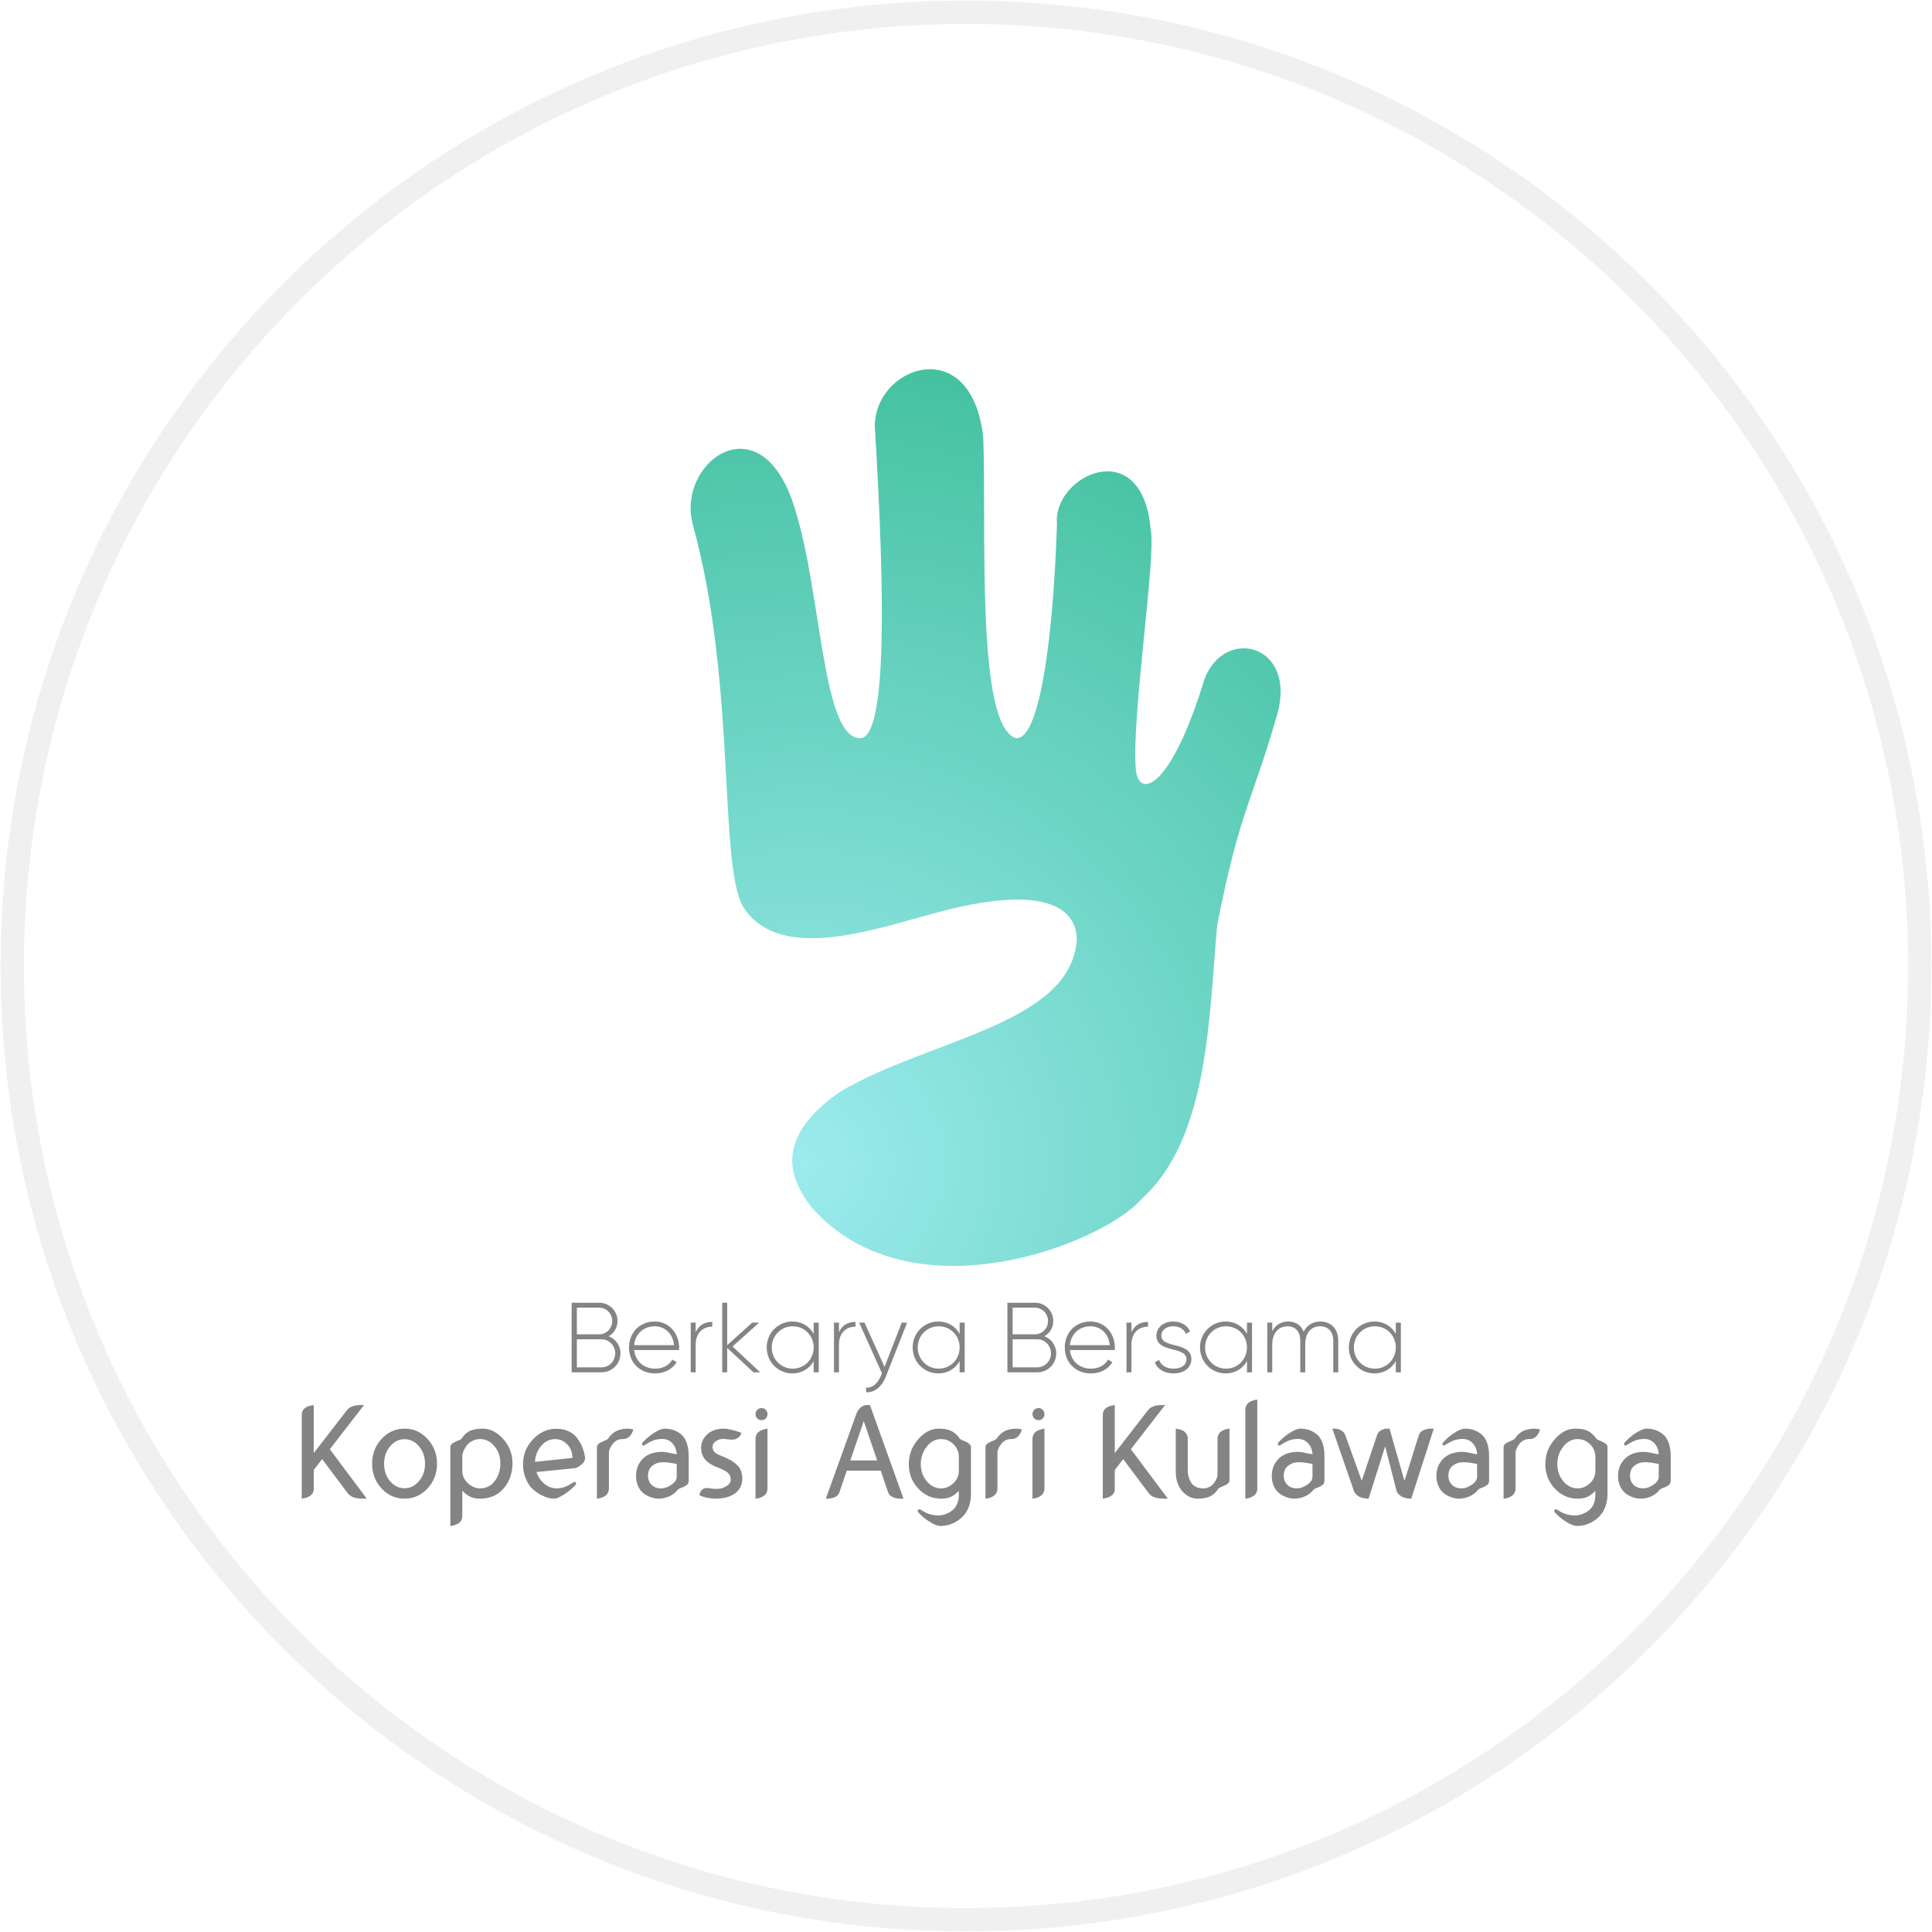
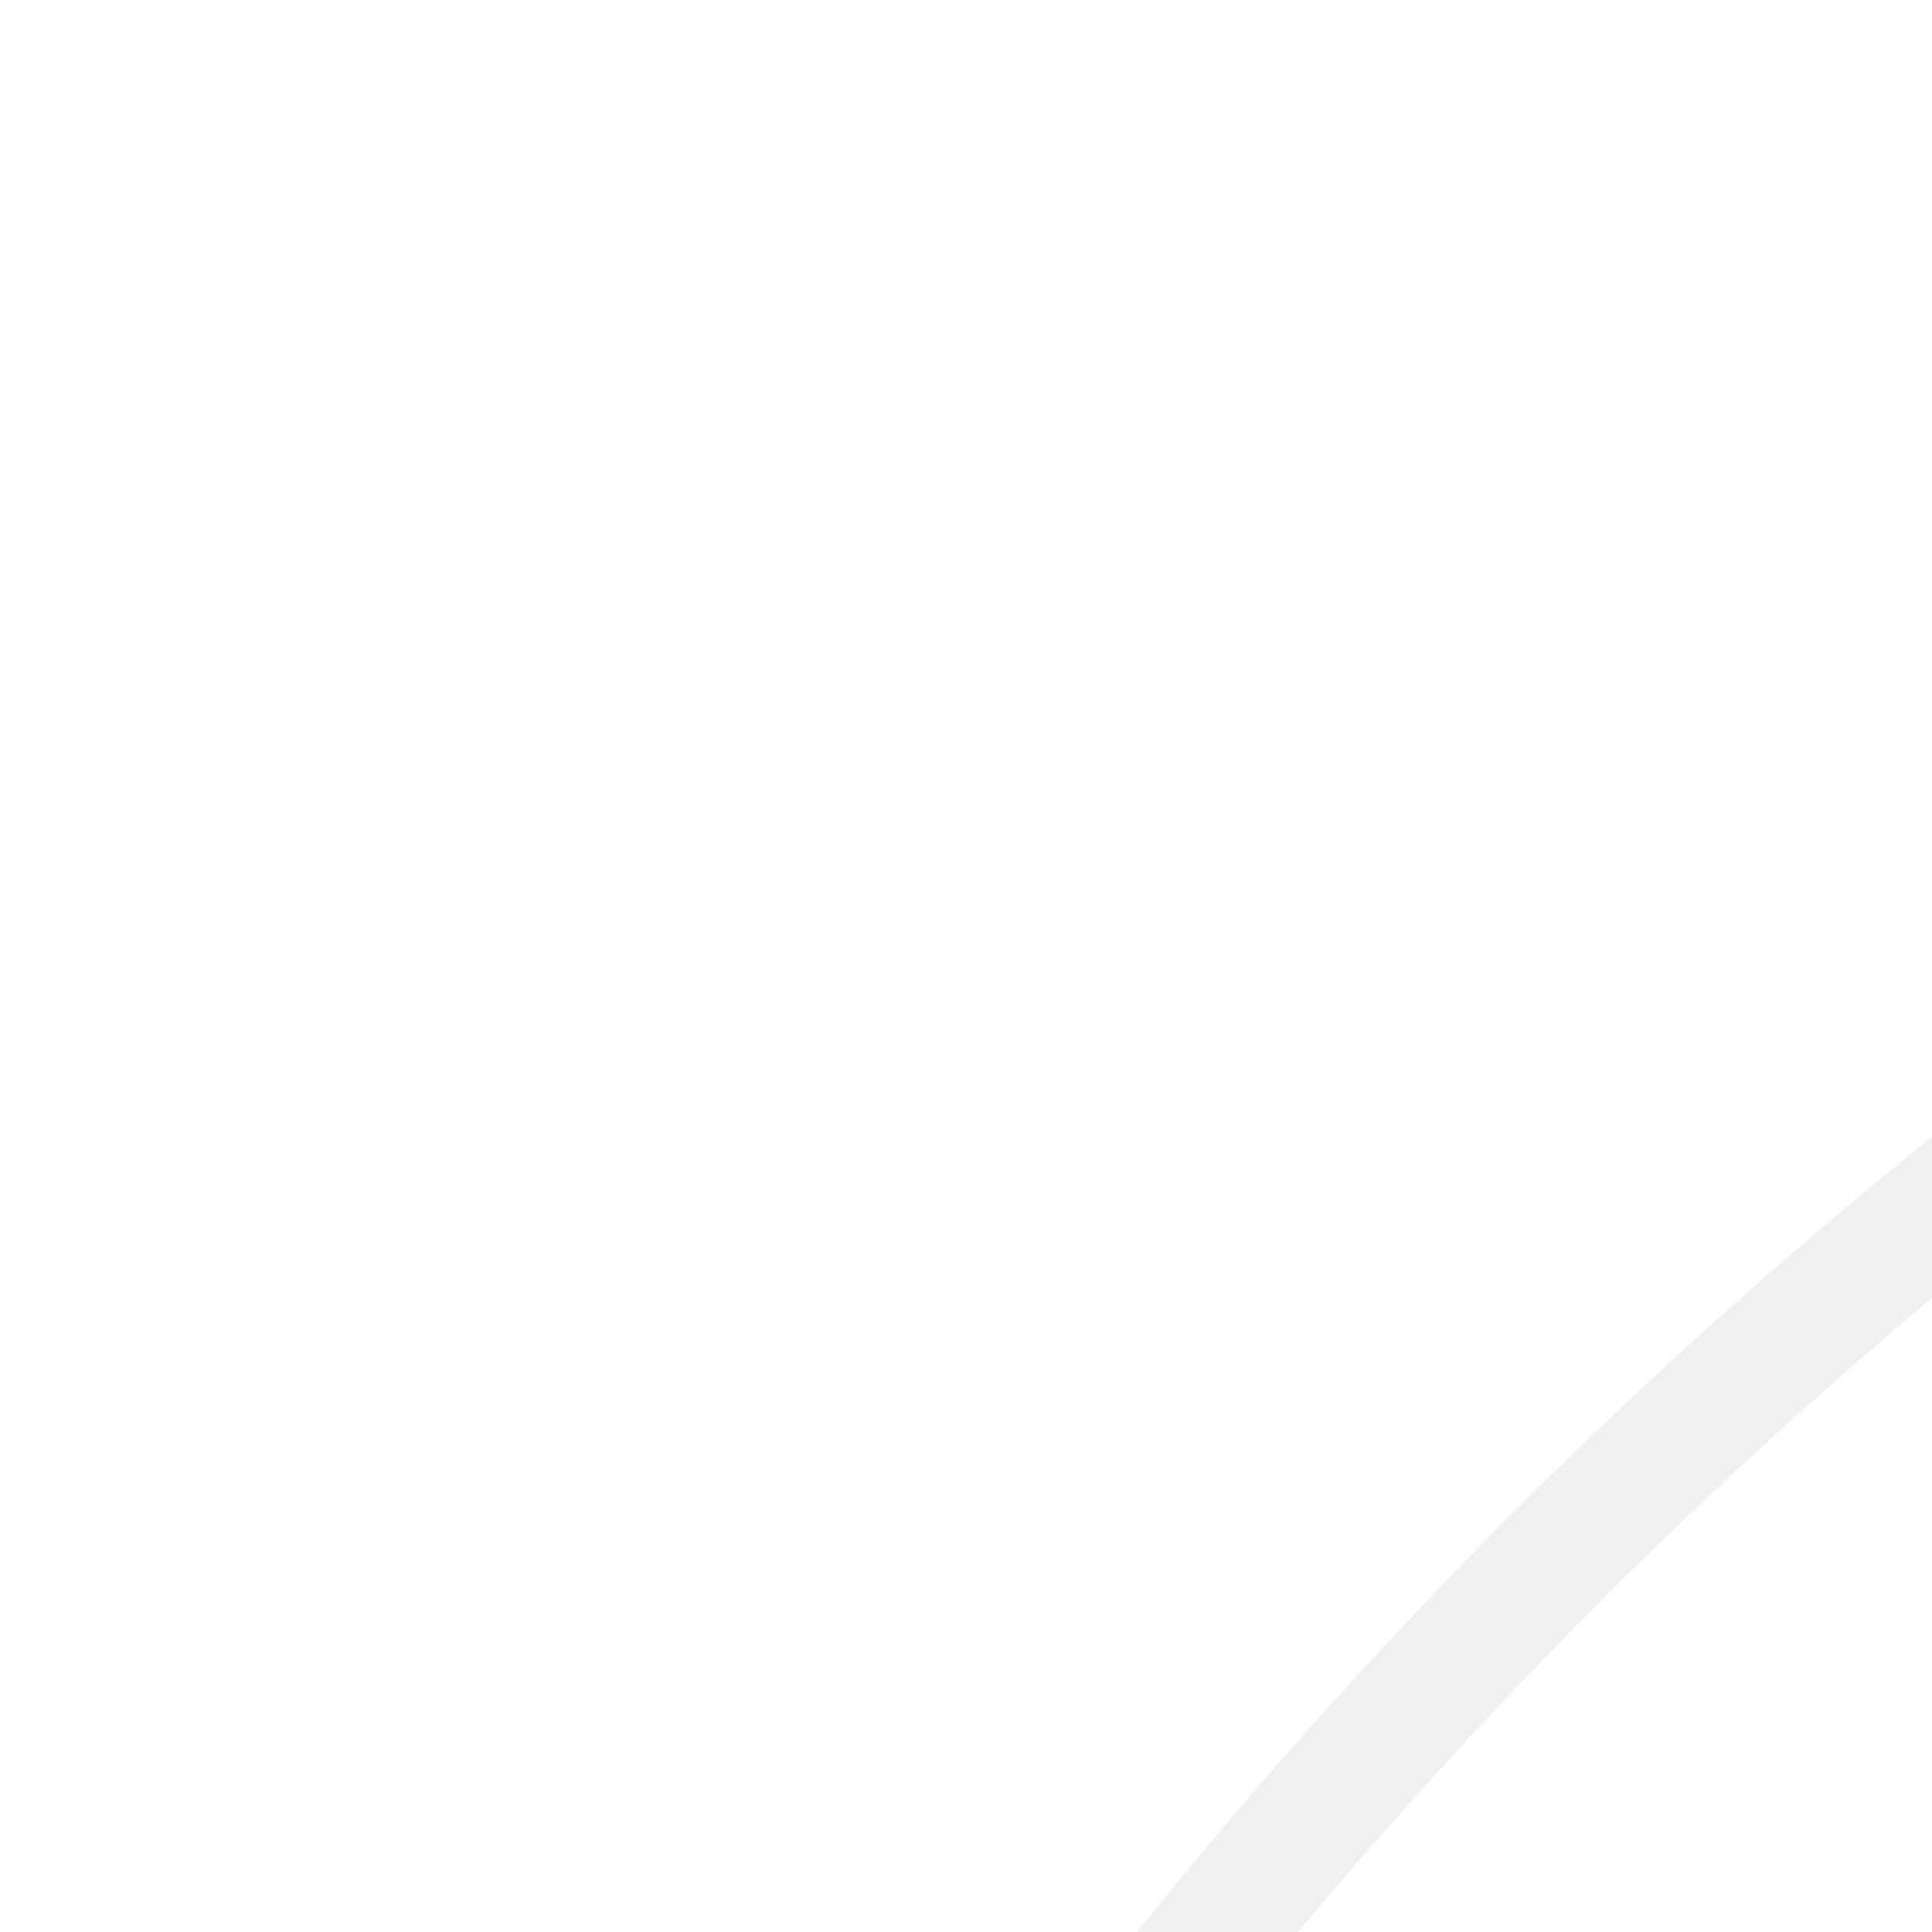
- <svg xmlns="http://www.w3.org/2000/svg" width="1575" height="1575" viewBox="0 0 1575 1575">
+ <svg xmlns="http://www.w3.org/2000/svg" width="295" height="295" viewBox="0 0 295 295">
  <defs>
    <radialGradient id="logo-koperasi-a" cx="19.314%" cy="88.595%" r="211.977%" fx="19.314%" fy="88.595%" gradientTransform="matrix(.56052 -.54492 .82814 .36882 -.649 .664)">
      <stop offset="0%" stop-color="#9CEBEE" />
      <stop offset="100%" stop-color="#14AA76" />
    </radialGradient>
  </defs>
  <g fill="none" fill-rule="evenodd" transform="translate(10 10)">
    <circle cx="777.5" cy="777.5" r="777.5" stroke="#979797" stroke-width="19" opacity=".151" />
    <path fill="url(#logo-koperasi-a)" d="M597.562,731.771 C574.739,702.449 591.547,549.829 554.682,417.259 C541.367,366.545 610.658,315.442 637.858,404.268 C660.091,474.573 660.091,591.741 691.161,591.741 C713.781,591.741 710.966,468.908 703.468,342.509 C697.604,290.573 781.758,257.163 791.57,346.7 C794.341,421.519 785.435,580.422 817.909,591.741 C835.79,594.417 848.142,522.226 851.674,417.259 C847.713,377.856 921.113,342.509 928.028,421.519 C932.821,442.5 912.109,576.082 915.957,617.512 C918.513,641.806 944.613,632.94 971.856,543.846 C988.255,500.07 1047.238,515.252 1031.292,572.092 C1010.974,643.28 1000.86,649.718 982.276,744.119 C975.457,819.136 975.457,917.461 921.113,966.978 C889.777,1003.726 732.988,1065.964 651.731,974.414 C640.989,959.549 612.565,923.337 674.647,880.119 C746.698,837.24 862.948,825.342 867.803,756.228 C867.803,744.119 862.948,701.85 742.382,737.089 C697.747,749.198 626.566,772.663 597.562,731.771 Z" />
    <path fill="#848484" d="M486.129 1079.319C491.783 1081.508 495.822 1086.777 495.822 1093.262 495.822 1101.855 488.956 1108.745 480.394 1108.745L456 1108.745 456 1052 478.536 1052C486.775 1052 493.398 1058.728 493.398 1066.916 493.398 1072.428 490.491 1076.968 486.129 1079.319zM478.536 1056.053L460.281 1056.053 460.281 1077.779 478.536 1077.779C484.352 1077.779 489.117 1072.915 489.117 1066.916 489.117 1060.917 484.352 1056.053 478.536 1056.053zM480.394 1104.692C486.533 1104.692 491.541 1099.585 491.541 1093.262 491.541 1086.939 486.533 1081.832 480.394 1081.832L460.281 1081.832 460.281 1104.692 480.394 1104.692zM523.689 1067.321C535.967 1067.321 543.64 1077.535 543.64 1088.641 543.64 1089.29 543.559 1089.938 543.559 1090.587L506.969 1090.587C507.938 1099.747 514.884 1105.746 524.093 1105.746 530.716 1105.746 535.724 1102.665 538.067 1098.369L541.621 1100.477C538.309 1105.989 532.009 1109.637 524.012 1109.637 511.573 1109.637 502.768 1100.72 502.768 1088.479 502.768 1076.563 511.33 1067.321 523.689 1067.321zM523.689 1071.212C514.481 1071.212 507.776 1077.616 506.969 1086.615L539.44 1086.615C538.551 1076.725 531.605 1071.212 523.689 1071.212zM557.129 1076.157C559.876 1069.753 565.126 1067.645 570.619 1067.645L570.619 1071.537C563.672 1071.537 557.129 1075.833 557.129 1086.209L557.129 1108.745 553.091 1108.745 553.091 1068.213 557.129 1068.213 557.129 1076.157zM609.713 1108.745L604.221 1108.745 582.816 1088.803 582.816 1108.745 578.777 1108.745 578.777 1052 582.816 1052 582.816 1086.615 603.252 1068.213 608.906 1068.213 587.177 1087.668 609.713 1108.745zM653.332 1068.213L657.451 1068.213 657.451 1108.745 653.332 1108.745 653.332 1099.585C649.939 1105.665 643.719 1109.637 635.965 1109.637 624.495 1109.637 615.045 1100.477 615.045 1088.479 615.045 1076.482 624.495 1067.321 635.965 1067.321 643.719 1067.321 649.939 1071.293 653.332 1077.373L653.332 1068.213zM636.288 1105.746C645.9 1105.746 653.332 1098.126 653.332 1088.479 653.332 1078.832 645.9 1071.212 636.288 1071.212 626.676 1071.212 619.164 1078.832 619.164 1088.479 619.164 1098.126 626.676 1105.746 636.288 1105.746zM673.929 1076.157C676.675 1069.753 681.926 1067.645 687.418 1067.645L687.418 1071.537C680.472 1071.537 673.929 1075.833 673.929 1086.209L673.929 1108.745 669.89 1108.745 669.89 1068.213 673.929 1068.213 673.929 1076.157zM725.14 1068.213L729.502 1068.213 712.054 1112.474C708.985 1120.256 703.008 1125.526 696.061 1124.958L696.061 1121.148C701.473 1121.635 705.593 1117.581 708.097 1111.664L708.985 1109.475 690.407 1068.213 694.769 1068.213 711.085 1104.287 725.14 1068.213zM772.312 1068.213L776.432 1068.213 776.432 1108.745 772.312 1108.745 772.312 1099.585C768.92 1105.665 762.7 1109.637 754.946 1109.637 743.476 1109.637 734.025 1100.477 734.025 1088.479 734.025 1076.482 743.476 1067.321 754.946 1067.321 762.7 1067.321 768.92 1071.293 772.312 1077.373L772.312 1068.213zM755.269 1105.746C764.881 1105.746 772.312 1098.126 772.312 1088.479 772.312 1078.832 764.881 1071.212 755.269 1071.212 745.657 1071.212 738.145 1078.832 738.145 1088.479 738.145 1098.126 745.657 1105.746 755.269 1105.746zM841.374 1079.319C847.028 1081.508 851.067 1086.777 851.067 1093.262 851.067 1101.855 844.201 1108.745 835.639 1108.745L811.245 1108.745 811.245 1052 833.781 1052C842.02 1052 848.644 1058.728 848.644 1066.916 848.644 1072.428 845.736 1076.968 841.374 1079.319zM833.781 1056.053L815.526 1056.053 815.526 1077.779 833.781 1077.779C839.597 1077.779 844.363 1072.915 844.363 1066.916 844.363 1060.917 839.597 1056.053 833.781 1056.053zM835.639 1104.692C841.778 1104.692 846.786 1099.585 846.786 1093.262 846.786 1086.939 841.778 1081.832 835.639 1081.832L815.526 1081.832 815.526 1104.692 835.639 1104.692zM878.934 1067.321C891.212 1067.321 898.885 1077.535 898.885 1088.641 898.885 1089.29 898.805 1089.938 898.805 1090.587L862.214 1090.587C863.183 1099.747 870.13 1105.746 879.338 1105.746 885.962 1105.746 890.97 1102.665 893.312 1098.369L896.866 1100.477C893.554 1105.989 887.254 1109.637 879.257 1109.637 866.818 1109.637 858.014 1100.72 858.014 1088.479 858.014 1076.563 866.576 1067.321 878.934 1067.321zM878.934 1071.212C869.726 1071.212 863.022 1077.616 862.214 1086.615L894.685 1086.615C893.797 1076.725 886.85 1071.212 878.934 1071.212zM912.375 1076.157C915.121 1069.753 920.371 1067.645 925.864 1067.645L925.864 1071.537C918.917 1071.537 912.375 1075.833 912.375 1086.209L912.375 1108.745 908.336 1108.745 908.336 1068.213 912.375 1068.213 912.375 1076.157zM936.769 1078.832C936.769 1089.695 961.243 1083.291 961.243 1098.126 961.243 1104.773 955.427 1109.637 946.785 1109.637 938.707 1109.637 933.376 1105.827 931.437 1100.639L934.911 1098.612C936.365 1102.99 940.726 1105.746 946.785 1105.746 952.439 1105.746 957.204 1103.233 957.204 1098.126 957.204 1087.101 932.73 1093.424 932.73 1078.832 932.73 1072.428 938.222 1067.321 946.461 1067.321 953.004 1067.321 958.012 1070.483 960.193 1075.428L956.801 1077.373C955.104 1073.158 950.904 1071.212 946.461 1071.212 941.211 1071.212 936.769 1073.969 936.769 1078.832zM1006.558 1068.213L1010.677 1068.213 1010.677 1108.745 1006.558 1108.745 1006.558 1099.585C1003.165 1105.665 996.945 1109.637 989.191 1109.637 977.721 1109.637 968.271 1100.477 968.271 1088.479 968.271 1076.482 977.721 1067.321 989.191 1067.321 996.945 1067.321 1003.165 1071.293 1006.558 1077.373L1006.558 1068.213zM989.514 1105.746C999.126 1105.746 1006.558 1098.126 1006.558 1088.479 1006.558 1078.832 999.126 1071.212 989.514 1071.212 979.902 1071.212 972.39 1078.832 972.39 1088.479 972.39 1098.126 979.902 1105.746 989.514 1105.746zM1066.25 1067.321C1074.812 1067.321 1080.951 1072.915 1080.951 1083.048L1080.951 1108.745 1076.912 1108.745 1076.912 1083.048C1076.912 1075.347 1072.469 1071.212 1066.169 1071.212 1059.384 1071.212 1054.053 1075.752 1054.053 1086.128L1054.053 1108.745 1050.014 1108.745 1050.014 1083.048C1050.014 1075.347 1045.895 1071.212 1039.675 1071.212 1033.052 1071.212 1027.155 1075.752 1027.155 1086.128L1027.155 1108.745 1023.116 1108.745 1023.116 1068.213 1027.155 1068.213 1027.155 1075.185C1030.144 1069.591 1034.99 1067.321 1040.16 1067.321 1046.056 1067.321 1050.66 1070.24 1052.76 1075.59 1055.668 1069.915 1060.838 1067.321 1066.25 1067.321zM1127.881 1068.213L1132 1068.213 1132 1108.745 1127.881 1108.745 1127.881 1099.585C1124.488 1105.665 1118.268 1109.637 1110.514 1109.637 1099.044 1109.637 1089.593 1100.477 1089.593 1088.479 1089.593 1076.482 1099.044 1067.321 1110.514 1067.321 1118.268 1067.321 1124.488 1071.293 1127.881 1077.373L1127.881 1068.213zM1110.837 1105.746C1120.449 1105.746 1127.881 1098.126 1127.881 1088.479 1127.881 1078.832 1120.449 1071.212 1110.837 1071.212 1101.225 1071.212 1093.713 1078.832 1093.713 1088.479 1093.713 1098.126 1101.225 1105.746 1110.837 1105.746zM258.87 1171.426L289.041 1211.744 286.142 1211.744C283.207 1211.744 280.63 1211.404 278.411 1210.723 276.192 1210.042 274.331 1208.626 272.828 1206.476L252.642 1179.49 245.771 1188.306 245.771 1204.003C245.771 1204.935 245.592 1205.813 245.234 1206.637 244.876 1207.462 244.411 1208.125 243.838 1208.626 243.265 1209.128 242.639 1209.576 241.959 1209.97 241.279 1210.364 240.581 1210.669 239.865 1210.884 239.15 1211.099 238.505 1211.26 237.933 1211.368 237.36 1211.475 236.895 1211.565 236.537 1211.637L236 1211.637 236 1143.149C236 1142.146 236.179 1141.25 236.537 1140.461 236.895 1139.673 237.36 1139.01 237.933 1138.472 238.505 1137.935 239.15 1137.469 239.865 1137.075 240.581 1136.68 241.279 1136.394 241.959 1136.215 242.639 1136.035 243.265 1135.874 243.838 1135.731 244.411 1135.587 244.876 1135.516 245.234 1135.516L245.771 1135.408 245.771 1174.544 272.935 1139.494C275.154 1136.77 278.912 1135.408 284.209 1135.408L286.786 1135.408 258.87 1171.426zM301.066 1163.04C306.22 1157.449 312.465 1154.653 319.802 1154.653 327.139 1154.653 333.384 1157.449 338.538 1163.04 343.692 1168.631 346.269 1175.368 346.269 1183.253 346.269 1191.137 343.692 1197.857 338.538 1203.412 333.384 1208.967 327.139 1211.744 319.802 1211.744 312.465 1211.744 306.22 1208.967 301.066 1203.412 295.912 1197.857 293.335 1191.137 293.335 1183.253 293.335 1175.368 295.912 1168.631 301.066 1163.04zM307.938 1197.445C311.23 1201.315 315.185 1203.251 319.802 1203.251 324.419 1203.251 328.356 1201.297 331.613 1197.391 334.87 1193.485 336.498 1188.772 336.498 1183.253 336.498 1177.733 334.87 1173.021 331.613 1169.114 328.356 1165.208 324.419 1163.255 319.802 1163.255 315.185 1163.255 311.248 1165.208 307.991 1169.114 304.734 1173.021 303.106 1177.733 303.106 1183.253 303.106 1188.772 304.717 1193.502 307.938 1197.445zM383.419 1154.653C389.574 1154.653 395.175 1157.467 400.222 1163.093 405.268 1168.72 407.791 1175.296 407.791 1182.823 407.791 1190.922 405.394 1197.767 400.598 1203.358 395.802 1208.949 389.36 1211.744 381.271 1211.744 378.479 1211.744 376.01 1211.296 373.863 1210.4 371.715 1209.504 369.389 1207.802 366.884 1205.293L366.884 1225.829C366.884 1227.262 366.561 1228.517 365.917 1229.592 365.273 1230.667 364.468 1231.473 363.501 1232.011 362.535 1232.549 361.569 1232.979 360.602 1233.301 359.636 1233.624 358.795 1233.821 358.079 1233.892L357.113 1234 357.113 1169.813C357.113 1168.523 357.757 1167.448 359.046 1166.588 360.334 1165.728 361.766 1165.011 363.34 1164.437 364.915 1163.864 365.881 1163.326 366.239 1162.825 368.315 1159.671 370.695 1157.521 373.379 1156.374 376.064 1155.227 379.41 1154.653 383.419 1154.653zM381.271 1203.358C386.282 1203.358 390.308 1201.369 393.35 1197.391 396.392 1193.413 397.913 1188.557 397.913 1182.823 397.913 1177.447 396.303 1172.824 393.082 1168.953 389.861 1165.082 385.96 1163.147 381.378 1163.147 379.088 1163.147 376.958 1163.667 374.99 1164.706 373.022 1165.745 371.483 1167.018 370.373 1168.523 369.264 1170.028 368.405 1171.551 367.796 1173.092 367.188 1174.633 366.884 1175.977 366.884 1177.124L366.884 1188.628C366.884 1192.929 368.423 1196.459 371.5 1199.219 374.578 1201.978 377.835 1203.358 381.271 1203.358zM466.845 1177.447C467.274 1179.955 466.344 1182.124 464.053 1183.951 461.763 1185.779 459.901 1186.765 458.47 1186.908L427.333 1190.026C428.693 1193.968 430.84 1197.158 433.775 1199.595 436.71 1202.032 439.931 1203.286 443.438 1203.358 445.943 1203.358 448.216 1202.982 450.256 1202.229 452.296 1201.477 454.712 1200.204 457.504 1198.412 458.434 1197.839 459.114 1197.946 459.544 1198.735 459.83 1199.38 459.579 1200.133 458.792 1200.993 455.929 1203.931 452.815 1206.458 449.451 1208.573 446.087 1210.687 443.402 1211.744 441.398 1211.744 440.181 1211.744 438.678 1211.511 436.889 1211.045 435.099 1210.58 432.97 1209.684 430.5 1208.358 428.031 1207.031 425.776 1205.383 423.736 1203.412 421.696 1201.441 419.96 1198.717 418.528 1195.241 417.097 1191.764 416.381 1187.912 416.381 1183.683 416.381 1175.87 419.083 1169.096 424.487 1163.362 429.892 1157.628 436.244 1154.761 443.546 1154.761 447.053 1154.761 450.22 1155.37 453.048 1156.589 455.875 1157.807 458.184 1159.51 459.973 1161.696 461.763 1163.882 463.23 1166.283 464.375 1168.899 465.52 1171.515 466.344 1174.365 466.845 1177.447zM426.152 1181.747L456.645 1178.522C456.645 1173.648 454.98 1169.724 451.652 1166.749 448.323 1163.774 444.512 1162.645 440.217 1163.362 436.352 1164.007 433.077 1166.122 430.393 1169.706 427.708 1173.29 426.295 1177.303 426.152 1181.747zM502.277 1154.653C503.35 1154.653 504.71 1154.904 506.357 1155.406 506.285 1155.621 506.196 1155.908 506.088 1156.266 505.981 1156.625 505.695 1157.252 505.229 1158.148 504.764 1159.044 504.245 1159.832 503.673 1160.513 503.1 1161.194 502.33 1161.803 501.364 1162.341 500.398 1162.878 499.306 1163.147 498.089 1163.147 494.653 1163.004 491.844 1164.258 489.661 1166.91 487.478 1169.562 486.386 1172.214 486.386 1174.866L486.386 1203.466C486.386 1204.899 486.046 1206.171 485.366 1207.282 484.686 1208.393 483.881 1209.218 482.95 1209.755 482.02 1210.293 481.071 1210.723 480.105 1211.045 479.139 1211.368 478.297 1211.565 477.582 1211.637L476.615 1211.744 476.615 1169.921C476.615 1168.559 477.224 1167.484 478.441 1166.695 479.658 1165.907 481.053 1165.208 482.628 1164.599 484.203 1163.989 485.241 1163.398 485.742 1162.825 487.674 1159.886 489.965 1157.789 492.613 1156.535 495.262 1155.281 498.483 1154.653 502.277 1154.653zM531.589 1154.653C534.309 1154.653 536.778 1155.03 538.997 1155.782 541.216 1156.535 543.31 1157.718 545.278 1159.33 547.247 1160.943 548.768 1163.273 549.841 1166.319 550.915 1169.365 551.452 1173.003 551.452 1177.232L551.452 1197.015C551.452 1198.663 550.861 1199.918 549.68 1200.778 548.499 1201.638 547.104 1202.337 545.493 1202.874 543.882 1203.412 542.827 1204.003 542.326 1204.648 540.464 1207.014 538.12 1208.788 535.293 1209.97 532.465 1211.153 529.692 1211.744 526.972 1211.744 525.683 1211.744 524.305 1211.583 522.838 1211.26 521.371 1210.938 519.76 1210.347 518.006 1209.486 516.253 1208.626 514.696 1207.533 513.336 1206.207 511.976 1204.881 510.83 1203.089 509.9 1200.831 508.969 1198.574 508.504 1196.047 508.504 1193.252 508.504 1187.589 510.365 1182.894 514.087 1179.167 517.81 1175.44 523.106 1173.576 529.978 1173.576 531.624 1173.576 535.525 1174.257 541.681 1175.619 541.538 1172.107 540.393 1169.132 538.246 1166.695 536.098 1164.258 533.235 1163.04 529.656 1163.04 527.151 1163.111 524.878 1163.506 522.838 1164.222 520.798 1164.939 518.346 1166.229 515.483 1168.093 514.553 1168.666 513.908 1168.559 513.551 1167.77 513.193 1167.125 513.443 1166.373 514.302 1165.513 517.094 1162.502 520.19 1159.94 523.59 1157.825 526.99 1155.711 529.656 1154.653 531.589 1154.653zM541.681 1193.897L541.681 1183.468C536.313 1182.321 532.197 1181.855 529.334 1182.07 526.399 1182.213 523.822 1183.217 521.603 1185.08 519.384 1186.944 518.275 1189.596 518.275 1193.037 518.275 1196.047 519.241 1198.52 521.174 1200.455 523.106 1202.39 525.719 1203.358 529.012 1203.358 531.66 1203.358 534.434 1202.372 537.333 1200.401 540.232 1198.43 541.681 1196.262 541.681 1193.897zM579.475 1177.447C584.558 1179.454 588.441 1181.819 591.125 1184.543 593.809 1187.267 595.151 1190.85 595.151 1195.294 595.151 1200.455 593.183 1204.487 589.246 1207.39 585.309 1210.293 579.905 1211.744 573.033 1211.744 571.315 1211.744 569.132 1211.493 566.484 1210.992 563.835 1210.49 561.688 1209.737 560.042 1208.734 560.042 1208.59 560.095 1208.393 560.203 1208.142 560.31 1207.892 560.507 1207.426 560.793 1206.745 561.079 1206.064 561.419 1205.473 561.813 1204.971 562.207 1204.469 562.762 1204.021 563.477 1203.627 564.193 1203.233 564.981 1203.035 565.84 1203.035 566.555 1203.035 567.808 1203.179 569.597 1203.466 571.387 1203.752 573.534 1203.824 576.04 1203.681 578.115 1203.537 580.245 1202.767 582.428 1201.369 584.611 1199.971 585.703 1198.233 585.703 1196.154 585.703 1193.932 584.951 1192.123 583.448 1190.725 581.945 1189.327 579.332 1187.912 575.61 1186.478 566.233 1183.181 561.545 1177.877 561.545 1170.566 561.545 1166.122 563.227 1162.359 566.591 1159.277 569.955 1156.194 574.465 1154.653 580.12 1154.653 581.694 1154.653 583.681 1154.94 586.079 1155.514 588.477 1156.087 590.463 1156.66 592.038 1157.234 593.612 1157.807 594.4 1158.13 594.4 1158.201 594.328 1158.56 594.185 1158.972 593.97 1159.438 593.756 1159.904 593.434 1160.388 593.004 1160.889 592.575 1161.391 592.02 1161.857 591.34 1162.287 590.66 1162.717 589.926 1163.075 589.139 1163.362 587.993 1163.577 587.045 1163.667 586.293 1163.631 585.542 1163.595 584.432 1163.488 582.965 1163.308 581.498 1163.129 580.334 1163.04 579.475 1163.04 577.328 1163.04 575.36 1163.649 573.57 1164.867 571.781 1166.086 570.886 1167.627 570.886 1169.491 570.886 1171.283 571.459 1172.734 572.604 1173.845 573.749 1174.956 576.04 1176.157 579.475 1177.447zM614.263 1146.375C613.333 1147.307 612.187 1147.772 610.827 1147.772 609.467 1147.772 608.304 1147.289 607.338 1146.321 606.372 1145.353 605.888 1144.189 605.888 1142.827 605.888 1141.465 606.372 1140.3 607.338 1139.332 608.304 1138.365 609.467 1137.881 610.827 1137.881 612.187 1137.881 613.333 1138.365 614.263 1139.332 615.194 1140.3 615.659 1141.465 615.659 1142.827 615.659 1144.189 615.194 1145.371 614.263 1146.375zM605.888 1162.932C605.888 1158.847 608.429 1156.23 613.512 1155.084 614.514 1154.797 615.23 1154.653 615.659 1154.653L615.659 1203.466C615.659 1204.899 615.319 1206.171 614.639 1207.282 613.959 1208.393 613.154 1209.218 612.223 1209.755 611.293 1210.293 610.344 1210.723 609.378 1211.045 608.412 1211.368 607.571 1211.565 606.855 1211.637L605.888 1211.744 605.888 1162.932zM726.572 1211.744L723.78 1211.744C721.776 1211.744 719.808 1211.332 717.875 1210.508 715.942 1209.684 714.654 1208.375 714.01 1206.584L707.997 1188.951 680.296 1188.951 674.283 1206.584C673.567 1208.519 672.261 1209.863 670.364 1210.615 668.467 1211.368 666.552 1211.744 664.62 1211.744L663.224 1211.744 688.134 1142.612C688.921 1140.39 690.102 1138.634 691.677 1137.343 693.251 1136.053 695.077 1135.408 697.153 1135.408L699.193 1135.408 726.572 1211.744zM694.146 1148.525L683.195 1180.565 705.098 1180.565 694.146 1148.525zM772.419 1162.825C772.777 1163.326 773.743 1163.864 775.318 1164.437 776.892 1165.011 778.324 1165.728 779.612 1166.588 780.901 1167.448 781.545 1168.523 781.545 1169.813L781.545 1207.874C781.545 1211.601 780.99 1214.988 779.881 1218.034 778.771 1221.08 777.34 1223.571 775.586 1225.506 773.832 1227.442 771.828 1229.072 769.573 1230.398 767.319 1231.724 765.1 1232.656 762.916 1233.194 760.733 1233.731 758.604 1234 756.528 1234 755.24 1234 753.575 1233.534 751.535 1232.602 749.495 1231.67 747.348 1230.38 745.093 1228.732 742.838 1227.083 740.816 1225.291 739.027 1223.356 737.881 1222.209 737.774 1221.313 738.705 1220.668 739.206 1220.31 739.778 1220.31 740.423 1220.668 743.143 1222.46 745.612 1223.696 747.831 1224.377 750.05 1225.058 752.484 1225.399 755.132 1225.399 756.206 1225.399 757.405 1225.255 758.729 1224.969 760.053 1224.682 761.503 1224.144 763.078 1223.356 764.652 1222.568 766.066 1221.582 767.319 1220.399 768.571 1219.217 769.609 1217.622 770.432 1215.615 771.256 1213.608 771.667 1211.35 771.667 1208.841L771.667 1205.401C769.233 1207.838 766.943 1209.504 764.795 1210.4 762.648 1211.296 760.179 1211.744 757.387 1211.744 750.014 1211.744 743.751 1209.003 738.597 1203.519 733.443 1198.036 730.867 1191.388 730.867 1183.575 730.867 1175.977 733.39 1169.258 738.436 1163.416 743.483 1157.574 749.084 1154.653 755.24 1154.653 757.816 1154.653 760.071 1154.868 762.004 1155.299 763.937 1155.729 765.798 1156.553 767.587 1157.771 769.377 1158.99 770.987 1160.674 772.419 1162.825zM771.667 1188.628L771.667 1177.339C771.667 1175.404 771.184 1173.397 770.218 1171.318 769.251 1169.24 767.605 1167.358 765.279 1165.674 762.952 1163.989 760.25 1163.147 757.172 1163.147 752.663 1163.147 748.78 1165.19 745.523 1169.276 742.266 1173.361 740.637 1178.128 740.637 1183.575 740.637 1189.023 742.266 1193.682 745.523 1197.552 748.78 1201.423 752.734 1203.358 757.387 1203.358 760.823 1203.358 764.062 1201.996 767.104 1199.272 770.146 1196.549 771.667 1193.001 771.667 1188.628zM819.017 1154.653C820.091 1154.653 821.451 1154.904 823.097 1155.406 823.026 1155.621 822.936 1155.908 822.829 1156.266 822.721 1156.625 822.435 1157.252 821.97 1158.148 821.505 1159.044 820.986 1159.832 820.413 1160.513 819.84 1161.194 819.071 1161.803 818.104 1162.341 817.138 1162.878 816.047 1163.147 814.83 1163.147 811.394 1163.004 808.584 1164.258 806.401 1166.91 804.218 1169.562 803.126 1172.214 803.126 1174.866L803.126 1203.466C803.126 1204.899 802.786 1206.171 802.106 1207.282 801.426 1208.393 800.621 1209.218 799.691 1209.755 798.76 1210.293 797.812 1210.723 796.845 1211.045 795.879 1211.368 795.038 1211.565 794.322 1211.637L793.356 1211.744 793.356 1169.921C793.356 1168.559 793.964 1167.484 795.181 1166.695 796.398 1165.907 797.794 1165.208 799.368 1164.599 800.943 1163.989 801.981 1163.398 802.482 1162.825 804.415 1159.886 806.705 1157.789 809.354 1156.535 812.002 1155.281 815.223 1154.653 819.017 1154.653zM840.062 1146.375C839.131 1147.307 837.986 1147.772 836.626 1147.772 835.266 1147.772 834.103 1147.289 833.136 1146.321 832.17 1145.353 831.687 1144.189 831.687 1142.827 831.687 1141.465 832.17 1140.3 833.136 1139.332 834.103 1138.365 835.266 1137.881 836.626 1137.881 837.986 1137.881 839.131 1138.365 840.062 1139.332 840.992 1140.3 841.457 1141.465 841.457 1142.827 841.457 1144.189 840.992 1145.371 840.062 1146.375zM831.687 1162.932C831.687 1158.847 834.228 1156.23 839.31 1155.084 840.312 1154.797 841.028 1154.653 841.457 1154.653L841.457 1203.466C841.457 1204.899 841.117 1206.171 840.437 1207.282 839.757 1208.393 838.952 1209.218 838.022 1209.755 837.091 1210.293 836.143 1210.723 835.176 1211.045 834.21 1211.368 833.369 1211.565 832.653 1211.637L831.687 1211.744 831.687 1162.932zM911.892 1171.426L942.063 1211.744 939.164 1211.744C936.229 1211.744 933.652 1211.404 931.433 1210.723 929.214 1210.042 927.353 1208.626 925.85 1206.476L905.664 1179.49 898.793 1188.306 898.793 1204.003C898.793 1204.935 898.614 1205.813 898.256 1206.637 897.898 1207.462 897.433 1208.125 896.86 1208.626 896.287 1209.128 895.661 1209.576 894.981 1209.97 894.301 1210.364 893.603 1210.669 892.887 1210.884 892.172 1211.099 891.527 1211.26 890.955 1211.368 890.382 1211.475 889.917 1211.565 889.559 1211.637L889.022 1211.637 889.022 1143.149C889.022 1142.146 889.201 1141.25 889.559 1140.461 889.917 1139.673 890.382 1139.01 890.955 1138.472 891.527 1137.935 892.172 1137.469 892.887 1137.075 893.603 1136.68 894.301 1136.394 894.981 1136.215 895.661 1136.035 896.287 1135.874 896.86 1135.731 897.433 1135.587 897.898 1135.516 898.256 1135.516L898.793 1135.408 898.793 1174.544 925.957 1139.494C928.176 1136.77 931.934 1135.408 937.231 1135.408L939.808 1135.408 911.892 1171.426zM982.541 1162.825C982.541 1161.391 982.881 1160.137 983.561 1159.062 984.241 1157.986 985.028 1157.18 985.923 1156.642 986.818 1156.105 987.802 1155.675 988.876 1155.352 989.95 1155.03 990.755 1154.833 991.292 1154.761 991.829 1154.689 992.169 1154.653 992.312 1154.653L992.312 1196.585C992.312 1197.875 991.721 1198.932 990.54 1199.756 989.359 1200.581 987.963 1201.279 986.353 1201.853 984.742 1202.426 983.686 1203 983.185 1203.573 981.324 1206.584 979.069 1208.698 976.421 1209.916 973.773 1211.135 970.516 1211.744 966.65 1211.744 961.64 1211.744 957.363 1209.719 953.82 1205.67 950.276 1201.62 948.505 1196.262 948.505 1189.596L948.505 1154.653C948.791 1154.725 949.149 1154.779 949.579 1154.815 950.008 1154.851 950.795 1155.03 951.941 1155.352 953.086 1155.675 954.088 1156.105 954.947 1156.642 955.806 1157.18 956.576 1157.986 957.256 1159.062 957.936 1160.137 958.276 1161.391 958.276 1162.825L958.276 1188.521C958.276 1190.241 958.472 1191.89 958.866 1193.467 959.26 1195.043 959.886 1196.62 960.745 1198.197 961.604 1199.774 962.892 1201.029 964.61 1201.96 966.328 1202.892 968.404 1203.358 970.838 1203.358 974.345 1203.358 977.173 1202.05 979.32 1199.434 981.467 1196.817 982.541 1194.183 982.541 1191.531L982.541 1162.825zM1005.196 1139.279C1005.196 1137.845 1005.536 1136.573 1006.216 1135.462 1006.896 1134.351 1007.719 1133.527 1008.686 1132.989 1009.652 1132.451 1010.618 1132.021 1011.585 1131.699 1012.551 1131.376 1013.356 1131.179 1014 1131.108L1014.967 1131 1014.967 1203.466C1014.967 1204.899 1014.645 1206.171 1014 1207.282 1013.356 1208.393 1012.551 1209.218 1011.585 1209.755 1010.618 1210.293 1009.652 1210.723 1008.686 1211.045 1007.719 1211.368 1006.878 1211.565 1006.162 1211.637L1005.196 1211.744 1005.196 1139.279zM1049.862 1154.653C1052.582 1154.653 1055.051 1155.03 1057.27 1155.782 1059.489 1156.535 1061.583 1157.718 1063.551 1159.33 1065.52 1160.943 1067.041 1163.273 1068.115 1166.319 1069.188 1169.365 1069.725 1173.003 1069.725 1177.232L1069.725 1197.015C1069.725 1198.663 1069.135 1199.918 1067.954 1200.778 1066.773 1201.638 1065.377 1202.337 1063.766 1202.874 1062.156 1203.412 1061.1 1204.003 1060.599 1204.648 1058.738 1207.014 1056.394 1208.788 1053.566 1209.97 1050.739 1211.153 1047.965 1211.744 1045.245 1211.744 1043.957 1211.744 1042.579 1211.583 1041.111 1211.26 1039.644 1210.938 1038.033 1210.347 1036.28 1209.486 1034.526 1208.626 1032.969 1207.533 1031.609 1206.207 1030.249 1204.881 1029.104 1203.089 1028.173 1200.831 1027.243 1198.574 1026.777 1196.047 1026.777 1193.252 1026.777 1187.589 1028.638 1182.894 1032.361 1179.167 1036.083 1175.44 1041.38 1173.576 1048.251 1173.576 1049.898 1173.576 1053.799 1174.257 1059.955 1175.619 1059.811 1172.107 1058.666 1169.132 1056.519 1166.695 1054.371 1164.258 1051.508 1163.04 1047.929 1163.04 1045.424 1163.111 1043.151 1163.506 1041.111 1164.222 1039.071 1164.939 1036.62 1166.229 1033.756 1168.093 1032.826 1168.666 1032.182 1168.559 1031.824 1167.77 1031.466 1167.125 1031.716 1166.373 1032.575 1165.513 1035.367 1162.502 1038.463 1159.94 1041.863 1157.825 1045.263 1155.711 1047.929 1154.653 1049.862 1154.653zM1059.955 1193.897L1059.955 1183.468C1054.586 1182.321 1050.47 1181.855 1047.607 1182.07 1044.672 1182.213 1042.095 1183.217 1039.876 1185.08 1037.657 1186.944 1036.548 1189.596 1036.548 1193.037 1036.548 1196.047 1037.514 1198.52 1039.447 1200.455 1041.38 1202.39 1043.992 1203.358 1047.285 1203.358 1049.933 1203.358 1052.707 1202.372 1055.606 1200.401 1058.505 1198.43 1059.955 1196.262 1059.955 1193.897zM1156.373 1154.653L1158.842 1154.653 1140.482 1211.744 1139.408 1211.744C1138.979 1211.744 1138.155 1211.637 1136.939 1211.422 1135.722 1211.207 1134.63 1210.902 1133.664 1210.508 1132.698 1210.114 1131.695 1209.451 1130.657 1208.519 1129.62 1207.587 1128.886 1206.512 1128.456 1205.293L1119.223 1169.061 1105.694 1211.744 1104.567 1211.744C1104.101 1211.744 1103.278 1211.637 1102.097 1211.422 1100.916 1211.207 1099.825 1210.902 1098.822 1210.508 1097.82 1210.114 1096.818 1209.451 1095.816 1208.519 1094.814 1207.587 1094.098 1206.512 1093.669 1205.293L1076.167 1154.653 1078.315 1154.653C1079.89 1154.653 1081.5 1155.083 1083.146 1155.944 1084.793 1156.804 1085.974 1158.13 1086.69 1159.922L1100.111 1197.122 1112.566 1160.029C1113.282 1158.094 1114.427 1156.714 1116.002 1155.89 1117.576 1155.066 1119.151 1154.653 1120.726 1154.653L1122.766 1154.653 1134.899 1197.122C1136.402 1192.678 1138.066 1187.517 1139.891 1181.64 1141.717 1175.762 1143.256 1170.799 1144.508 1166.749 1145.761 1162.699 1146.53 1160.316 1146.817 1159.599 1147.389 1157.951 1148.642 1156.714 1150.575 1155.89 1152.507 1155.066 1154.44 1154.653 1156.373 1154.653zM1184.074 1154.653C1186.794 1154.653 1189.263 1155.03 1191.482 1155.782 1193.701 1156.535 1195.795 1157.718 1197.764 1159.33 1199.732 1160.943 1201.253 1163.273 1202.327 1166.319 1203.4 1169.365 1203.937 1173.003 1203.937 1177.232L1203.937 1197.015C1203.937 1198.663 1203.347 1199.918 1202.166 1200.778 1200.985 1201.638 1199.589 1202.337 1197.978 1202.874 1196.368 1203.412 1195.312 1204.003 1194.811 1204.648 1192.95 1207.014 1190.606 1208.788 1187.778 1209.97 1184.951 1211.153 1182.177 1211.744 1179.457 1211.744 1178.169 1211.744 1176.791 1211.583 1175.323 1211.26 1173.856 1210.938 1172.245 1210.347 1170.492 1209.486 1168.738 1208.626 1167.181 1207.533 1165.821 1206.207 1164.461 1204.881 1163.316 1203.089 1162.385 1200.831 1161.455 1198.574 1160.989 1196.047 1160.989 1193.252 1160.989 1187.589 1162.85 1182.894 1166.573 1179.167 1170.295 1175.44 1175.592 1173.576 1182.463 1173.576 1184.11 1173.576 1188.011 1174.257 1194.167 1175.619 1194.023 1172.107 1192.878 1169.132 1190.731 1166.695 1188.583 1164.258 1185.72 1163.04 1182.141 1163.04 1179.636 1163.111 1177.363 1163.506 1175.323 1164.222 1173.283 1164.939 1170.832 1166.229 1167.968 1168.093 1167.038 1168.666 1166.394 1168.559 1166.036 1167.77 1165.678 1167.125 1165.928 1166.373 1166.787 1165.513 1169.579 1162.502 1172.675 1159.94 1176.075 1157.825 1179.475 1155.711 1182.141 1154.653 1184.074 1154.653zM1194.167 1193.897L1194.167 1183.468C1188.798 1182.321 1184.682 1181.855 1181.819 1182.07 1178.884 1182.213 1176.307 1183.217 1174.089 1185.08 1171.87 1186.944 1170.76 1189.596 1170.76 1193.037 1170.76 1196.047 1171.726 1198.52 1173.659 1200.455 1175.592 1202.39 1178.204 1203.358 1181.497 1203.358 1184.145 1203.358 1186.919 1202.372 1189.818 1200.401 1192.717 1198.43 1194.167 1196.262 1194.167 1193.897zM1241.409 1154.653C1242.483 1154.653 1243.843 1154.904 1245.489 1155.406 1245.418 1155.621 1245.328 1155.908 1245.221 1156.266 1245.114 1156.625 1244.827 1157.252 1244.362 1158.148 1243.897 1159.044 1243.378 1159.832 1242.805 1160.513 1242.232 1161.194 1241.463 1161.803 1240.497 1162.341 1239.53 1162.878 1238.439 1163.147 1237.222 1163.147 1233.786 1163.004 1230.977 1164.258 1228.793 1166.91 1226.61 1169.562 1225.519 1172.214 1225.519 1174.866L1225.519 1203.466C1225.519 1204.899 1225.179 1206.171 1224.499 1207.282 1223.819 1208.393 1223.013 1209.218 1222.083 1209.755 1221.152 1210.293 1220.204 1210.723 1219.237 1211.045 1218.271 1211.368 1217.43 1211.565 1216.714 1211.637L1215.748 1211.744 1215.748 1169.921C1215.748 1168.559 1216.356 1167.484 1217.573 1166.695 1218.79 1165.907 1220.186 1165.208 1221.761 1164.599 1223.335 1163.989 1224.373 1163.398 1224.874 1162.825 1226.807 1159.886 1229.098 1157.789 1231.746 1156.535 1234.394 1155.281 1237.616 1154.653 1241.409 1154.653zM1291.336 1162.825C1291.694 1163.326 1292.66 1163.864 1294.235 1164.437 1295.81 1165.011 1297.241 1165.728 1298.53 1166.588 1299.818 1167.448 1300.463 1168.523 1300.463 1169.813L1300.463 1207.874C1300.463 1211.601 1299.908 1214.988 1298.798 1218.034 1297.689 1221.08 1296.257 1223.571 1294.504 1225.506 1292.75 1227.442 1290.746 1229.072 1288.491 1230.398 1286.236 1231.724 1284.017 1232.656 1281.834 1233.194 1279.651 1233.731 1277.521 1234 1275.445 1234 1274.157 1234 1272.493 1233.534 1270.453 1232.602 1268.413 1231.67 1266.265 1230.38 1264.011 1228.732 1261.756 1227.083 1259.734 1225.291 1257.944 1223.356 1256.799 1222.209 1256.692 1221.313 1257.622 1220.668 1258.123 1220.31 1258.696 1220.31 1259.34 1220.668 1262.06 1222.46 1264.53 1223.696 1266.749 1224.377 1268.967 1225.058 1271.401 1225.399 1274.05 1225.399 1275.123 1225.399 1276.322 1225.255 1277.647 1224.969 1278.971 1224.682 1280.42 1224.144 1281.995 1223.356 1283.57 1222.568 1284.983 1221.582 1286.236 1220.399 1287.489 1219.217 1288.527 1217.622 1289.35 1215.615 1290.173 1213.608 1290.585 1211.35 1290.585 1208.841L1290.585 1205.401C1288.151 1207.838 1285.86 1209.504 1283.713 1210.4 1281.566 1211.296 1279.096 1211.744 1276.304 1211.744 1268.932 1211.744 1262.668 1209.003 1257.515 1203.519 1252.361 1198.036 1249.784 1191.388 1249.784 1183.575 1249.784 1175.977 1252.307 1169.258 1257.354 1163.416 1262.4 1157.574 1268.001 1154.653 1274.157 1154.653 1276.734 1154.653 1278.989 1154.868 1280.921 1155.299 1282.854 1155.729 1284.715 1156.553 1286.505 1157.771 1288.294 1158.99 1289.905 1160.674 1291.336 1162.825zM1290.585 1188.628L1290.585 1177.339C1290.585 1175.404 1290.101 1173.397 1289.135 1171.318 1288.169 1169.24 1286.522 1167.358 1284.196 1165.674 1281.87 1163.989 1279.168 1163.147 1276.09 1163.147 1271.58 1163.147 1267.697 1165.19 1264.44 1169.276 1261.183 1173.361 1259.555 1178.128 1259.555 1183.575 1259.555 1189.023 1261.183 1193.682 1264.44 1197.552 1267.697 1201.423 1271.652 1203.358 1276.304 1203.358 1279.74 1203.358 1282.979 1201.996 1286.021 1199.272 1289.064 1196.549 1290.585 1193.001 1290.585 1188.628zM1332.137 1154.653C1334.857 1154.653 1337.326 1155.03 1339.545 1155.782 1341.764 1156.535 1343.858 1157.718 1345.826 1159.33 1347.795 1160.943 1349.316 1163.273 1350.389 1166.319 1351.463 1169.365 1352 1173.003 1352 1177.232L1352 1197.015C1352 1198.663 1351.409 1199.918 1350.228 1200.778 1349.047 1201.638 1347.652 1202.337 1346.041 1202.874 1344.43 1203.412 1343.375 1204.003 1342.874 1204.648 1341.013 1207.014 1338.668 1208.788 1335.841 1209.97 1333.013 1211.153 1330.24 1211.744 1327.52 1211.744 1326.231 1211.744 1324.853 1211.583 1323.386 1211.26 1321.919 1210.938 1320.308 1210.347 1318.554 1209.486 1316.801 1208.626 1315.244 1207.533 1313.884 1206.207 1312.524 1204.881 1311.378 1203.089 1310.448 1200.831 1309.517 1198.574 1309.052 1196.047 1309.052 1193.252 1309.052 1187.589 1310.913 1182.894 1314.635 1179.167 1318.358 1175.44 1323.654 1173.576 1330.526 1173.576 1332.172 1173.576 1336.073 1174.257 1342.229 1175.619 1342.086 1172.107 1340.941 1169.132 1338.794 1166.695 1336.646 1164.258 1333.783 1163.04 1330.204 1163.04 1327.699 1163.111 1325.426 1163.506 1323.386 1164.222 1321.346 1164.939 1318.894 1166.229 1316.031 1168.093 1315.101 1168.666 1314.456 1168.559 1314.099 1167.77 1313.741 1167.125 1313.991 1166.373 1314.85 1165.513 1317.642 1162.502 1320.738 1159.94 1324.138 1157.825 1327.538 1155.711 1330.204 1154.653 1332.137 1154.653zM1342.229 1193.897L1342.229 1183.468C1336.861 1182.321 1332.745 1181.855 1329.882 1182.07 1326.947 1182.213 1324.37 1183.217 1322.151 1185.08 1319.932 1186.944 1318.823 1189.596 1318.823 1193.037 1318.823 1196.047 1319.789 1198.52 1321.722 1200.455 1323.654 1202.39 1326.267 1203.358 1329.56 1203.358 1332.208 1203.358 1334.982 1202.372 1337.881 1200.401 1340.78 1198.43 1342.229 1196.262 1342.229 1193.897z" />
  </g>
</svg>
